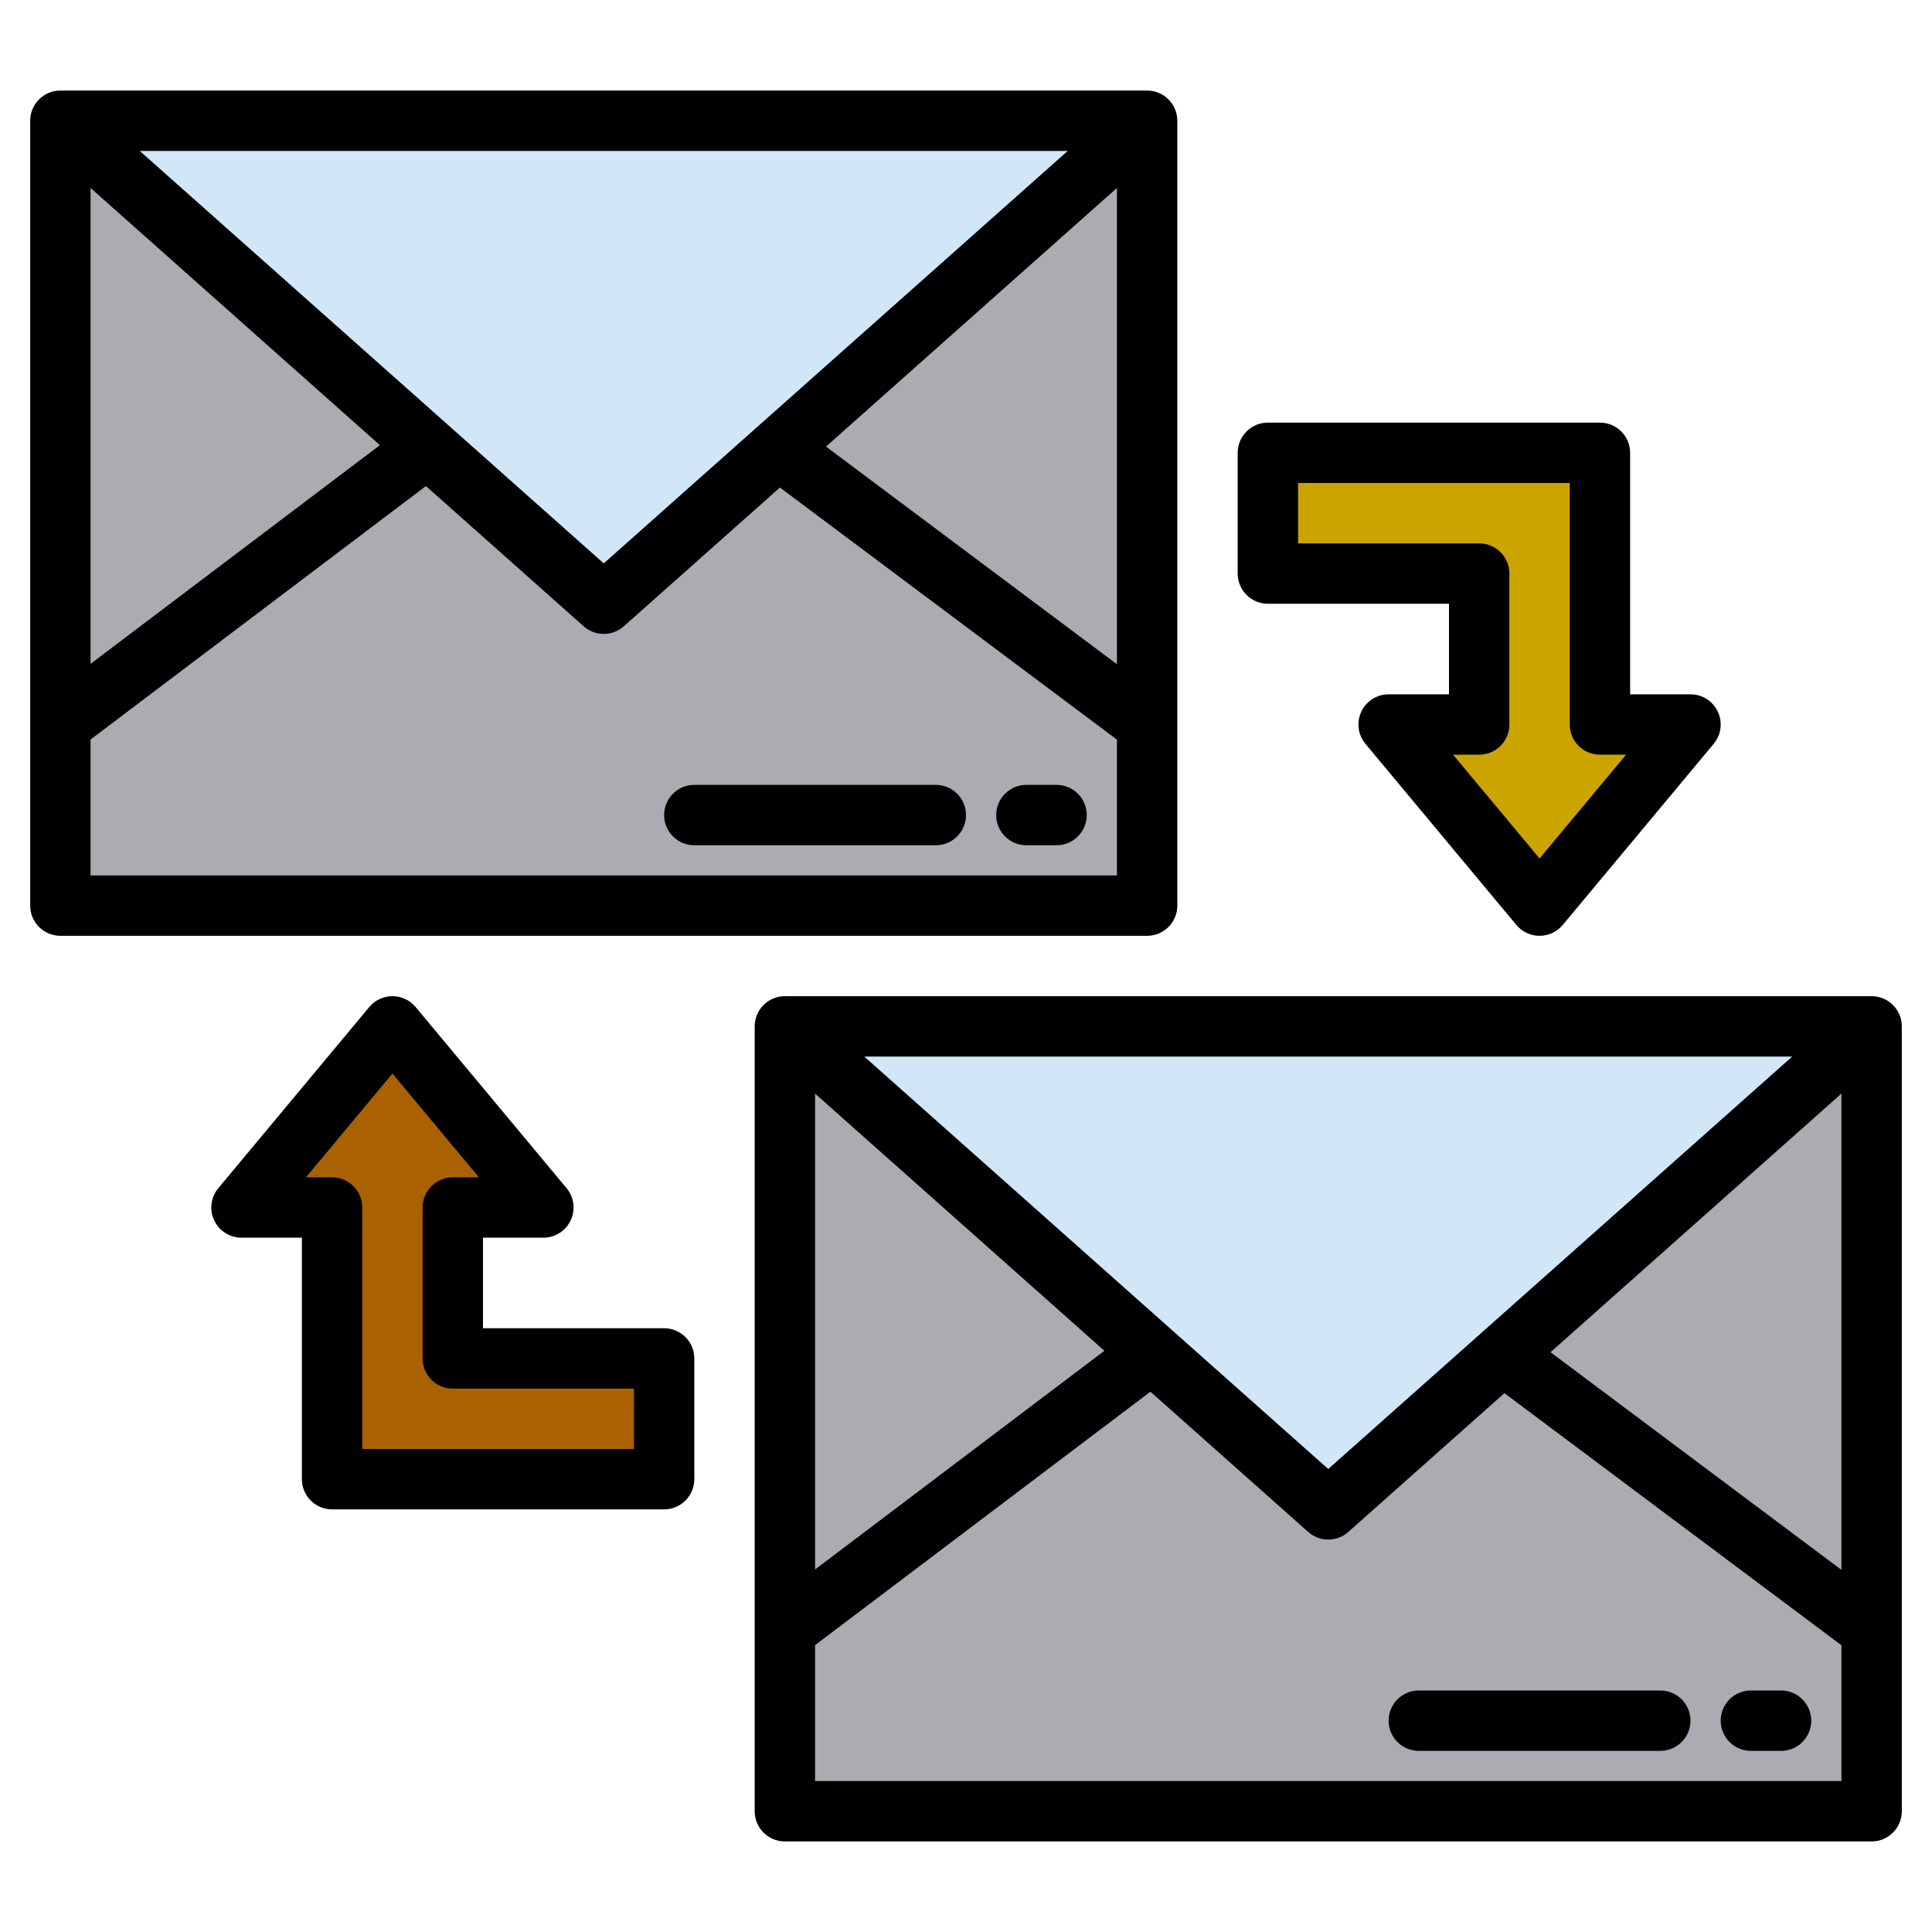
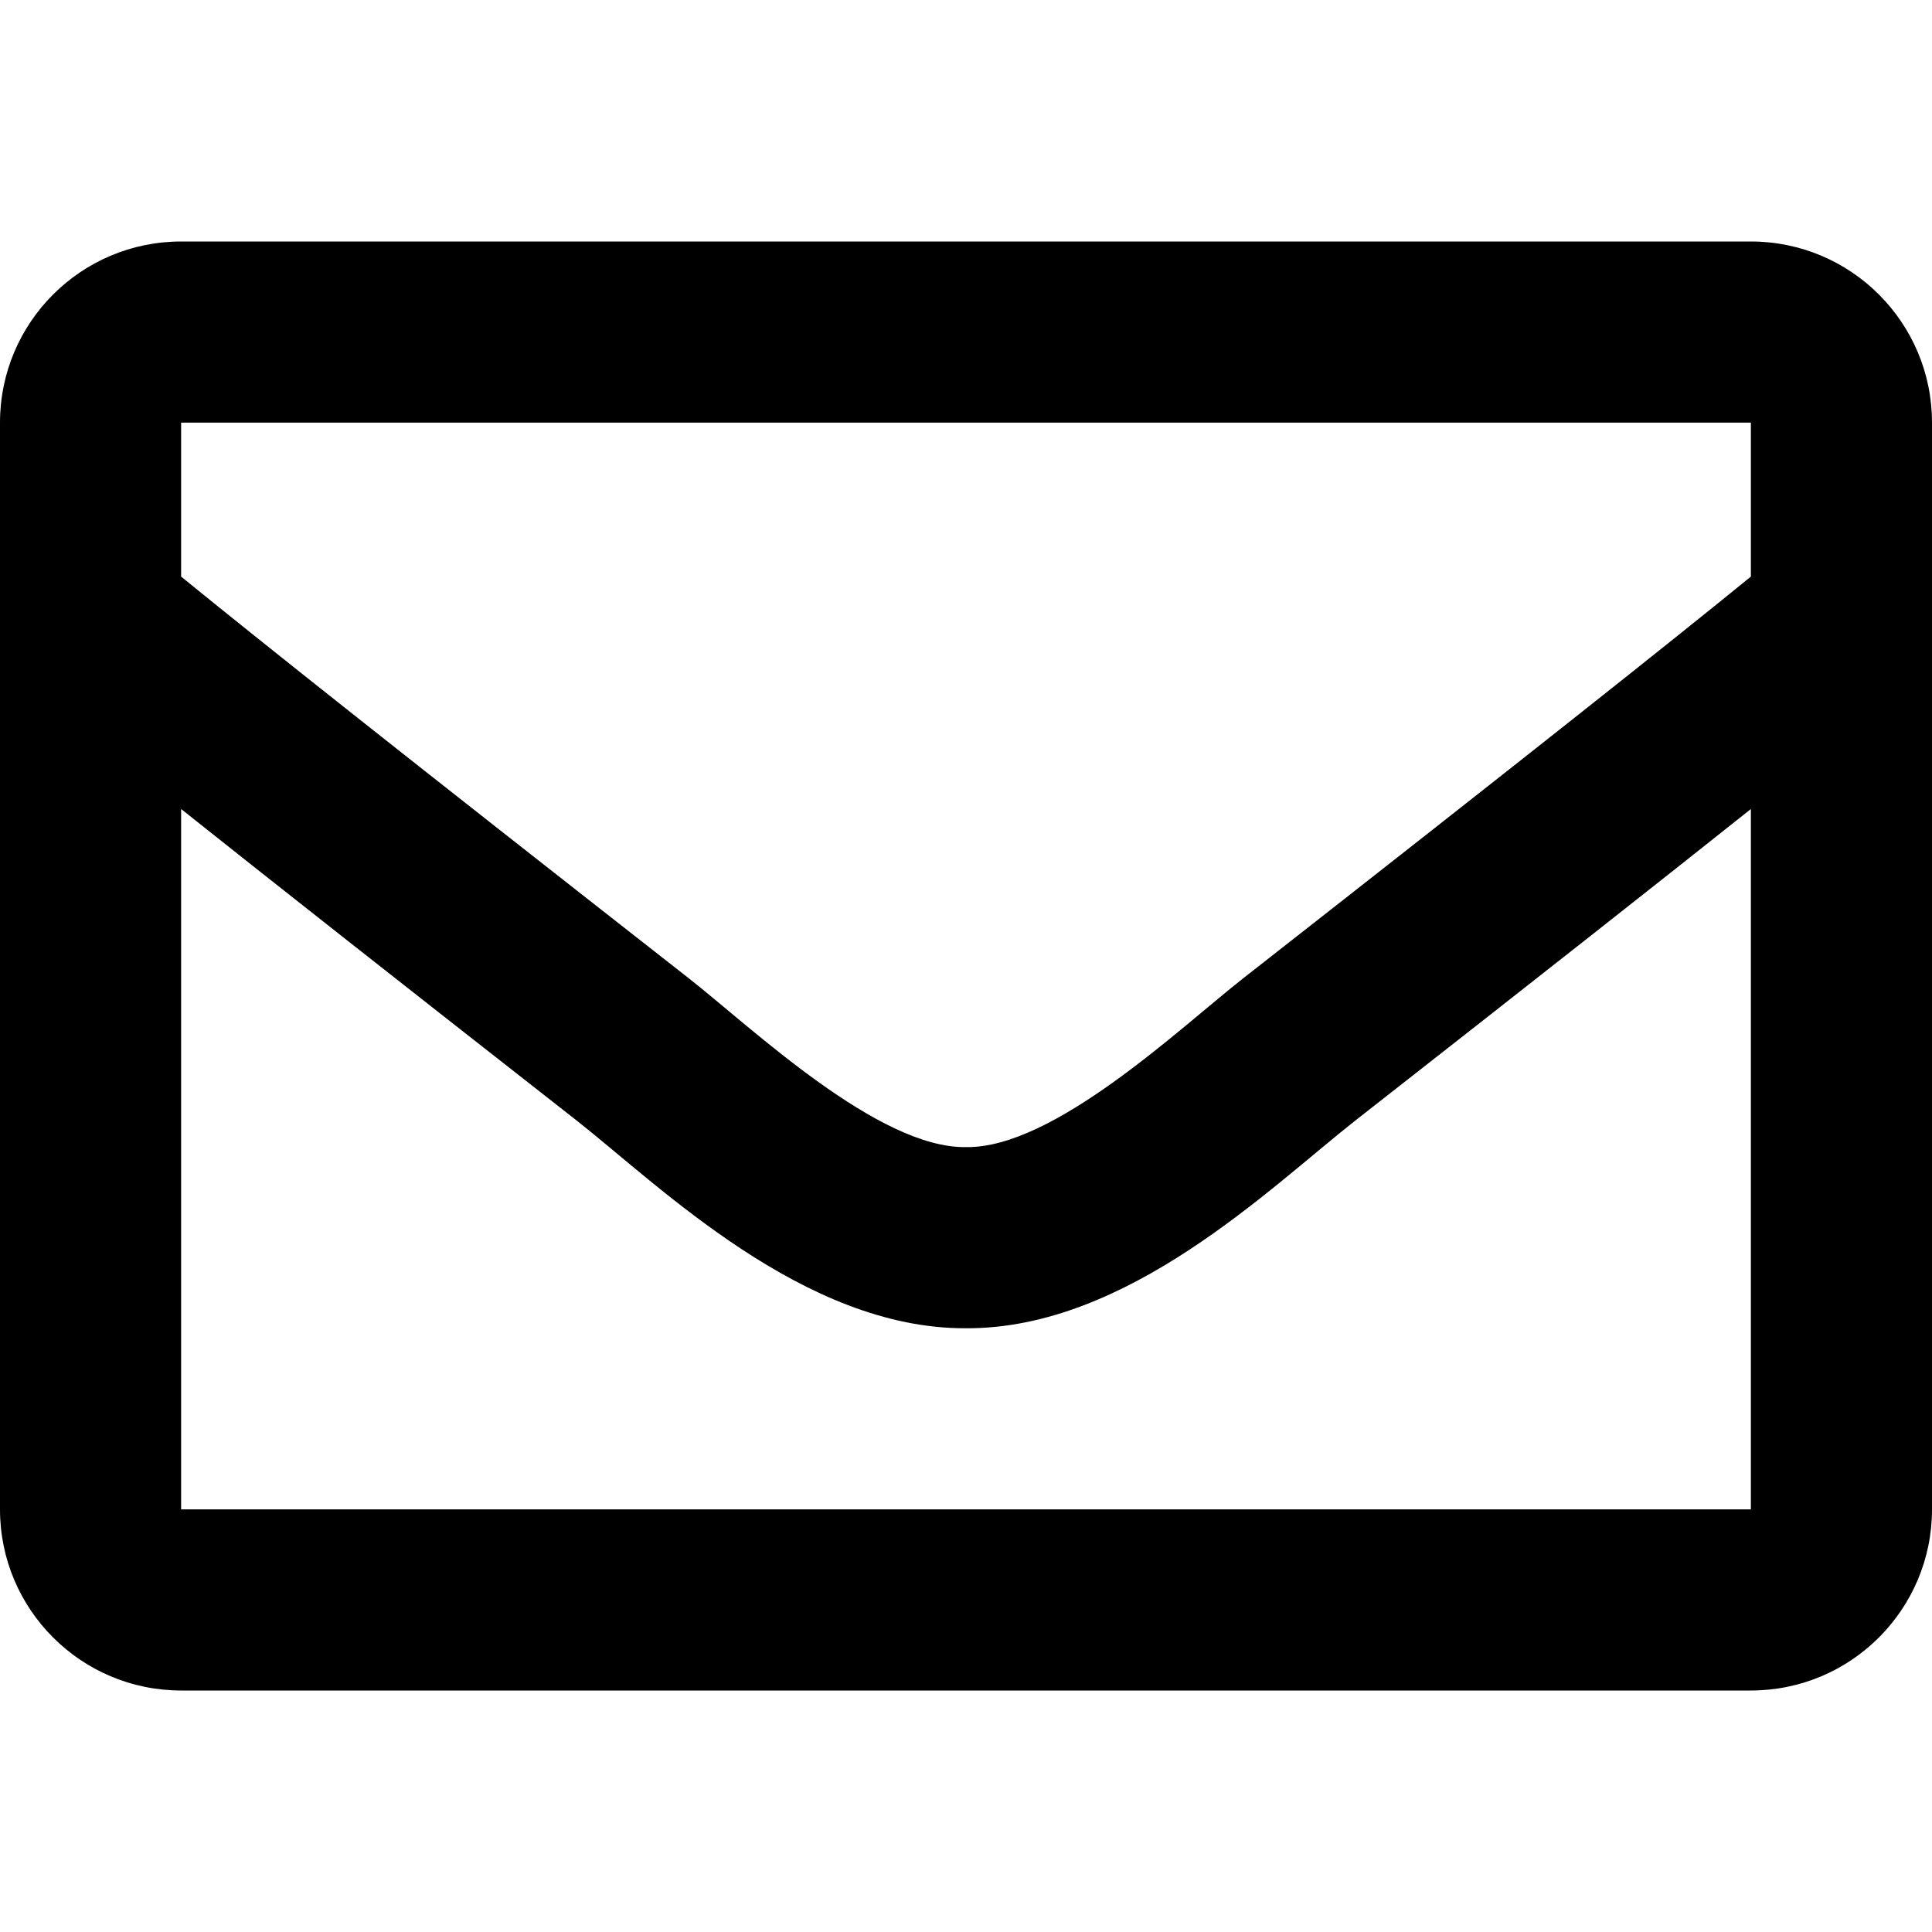
- <svg xmlns="http://www.w3.org/2000/svg" height="512" viewBox="0 0 512 512" width="512">
-   <path d="m16 32h288v208h-288z" fill="#acabb1" />
-   <path d="m208 272h288v208h-288z" fill="#acabb1" />
-   <path d="m448 192h-24v-72h-88v32h56v40h-24l40 48z" fill="#cca400" />
-   <path d="m64 320h24v72h88v-32h-56v-40h24l-40-48z" fill="#aa6100" />
-   <path d="m160 160-144-128h288z" fill="#d1e7f8" />
-   <path d="m352 400-144-128h288z" fill="#d1e7f8" />
-   <path d="m312 240v-208a8 8 0 0 0 -8-8h-288a8 8 0 0 0 -8 8v208a8 8 0 0 0 8 8h288a8 8 0 0 0 8-8zm-211.322-122.027-76.678 57.953v-126.111zm-63.637-77.973h245.917l-122.958 109.3zm258.959 9.815v126.21l-77.1-57.673zm-272 182.185v-36.019l88.873-67.169 41.813 37.167a8 8 0 0 0 10.628 0l41.375-36.779 89.311 66.807v35.993z" />
-   <path d="m248 208h-64a8 8 0 0 0 0 16h64a8 8 0 0 0 0-16z" />
-   <path d="m280 208h-8a8 8 0 0 0 0 16h8a8 8 0 0 0 0-16z" />
-   <path d="m496 264h-288a8 8 0 0 0 -8 8v208a8 8 0 0 0 8 8h288a8 8 0 0 0 8-8v-208a8 8 0 0 0 -8-8zm-203.322 93.973-76.678 57.953v-126.111zm-63.636-77.973h245.916l-122.958 109.3zm258.958 9.815v126.21l-77.1-57.673zm-272 182.185v-36.019l88.873-67.169 41.813 37.167a8 8 0 0 0 10.628 0l41.375-36.779 89.311 66.807v35.993z" />
-   <path d="m440 448h-64a8 8 0 0 0 0 16h64a8 8 0 0 0 0-16z" />
-   <path d="m472 448h-8a8 8 0 0 0 0 16h8a8 8 0 0 0 0-16z" />
-   <path d="m336 160h48v24h-16a8 8 0 0 0 -6.146 13.122l40 48a8 8 0 0 0 12.292 0l40-48a8 8 0 0 0 -6.146-13.122h-16v-64a8 8 0 0 0 -8-8h-88a8 8 0 0 0 -8 8v32a8 8 0 0 0 8 8zm8-32h72v64a8 8 0 0 0 8 8h6.92l-22.92 27.5-22.92-27.5h6.92a8 8 0 0 0 8-8v-40a8 8 0 0 0 -8-8h-48z" />
-   <path d="m176 352h-48v-24h16a8 8 0 0 0 6.146-13.122l-40-48a8 8 0 0 0 -12.292 0l-40 48a8 8 0 0 0 6.146 13.122h16v64a8 8 0 0 0 8 8h88a8 8 0 0 0 8-8v-32a8 8 0 0 0 -8-8zm-8 32h-72v-64a8 8 0 0 0 -8-8h-6.92l22.92-27.5 22.92 27.5h-6.92a8 8 0 0 0 -8 8v40a8 8 0 0 0 8 8h48z" />
+ <svg xmlns="http://www.w3.org/2000/svg" aria-hidden="true" focusable="false" data-prefix="far" data-icon="envelope" class="svg-inline--fa fa-envelope fa-w-16" role="img" viewBox="0 0 512 512">
+   <path fill="currentColor" d="M464 64H48C21.49 64 0 85.49 0 112v288c0 26.51 21.49 48 48 48h416c26.51 0 48-21.49 48-48V112c0-26.51-21.49-48-48-48zm0 48v40.805c-22.422 18.259-58.168 46.651-134.587 106.49-16.841 13.247-50.201 45.072-73.413 44.701-23.208.375-56.579-31.459-73.413-44.701C106.18 199.465 70.425 171.067 48 152.805V112h416zM48 400V214.398c22.914 18.251 55.409 43.862 104.938 82.646 21.857 17.205 60.134 55.186 103.062 54.955 42.717.231 80.509-37.199 103.053-54.947 49.528-38.783 82.032-64.401 104.947-82.653V400H48z" />
</svg>
